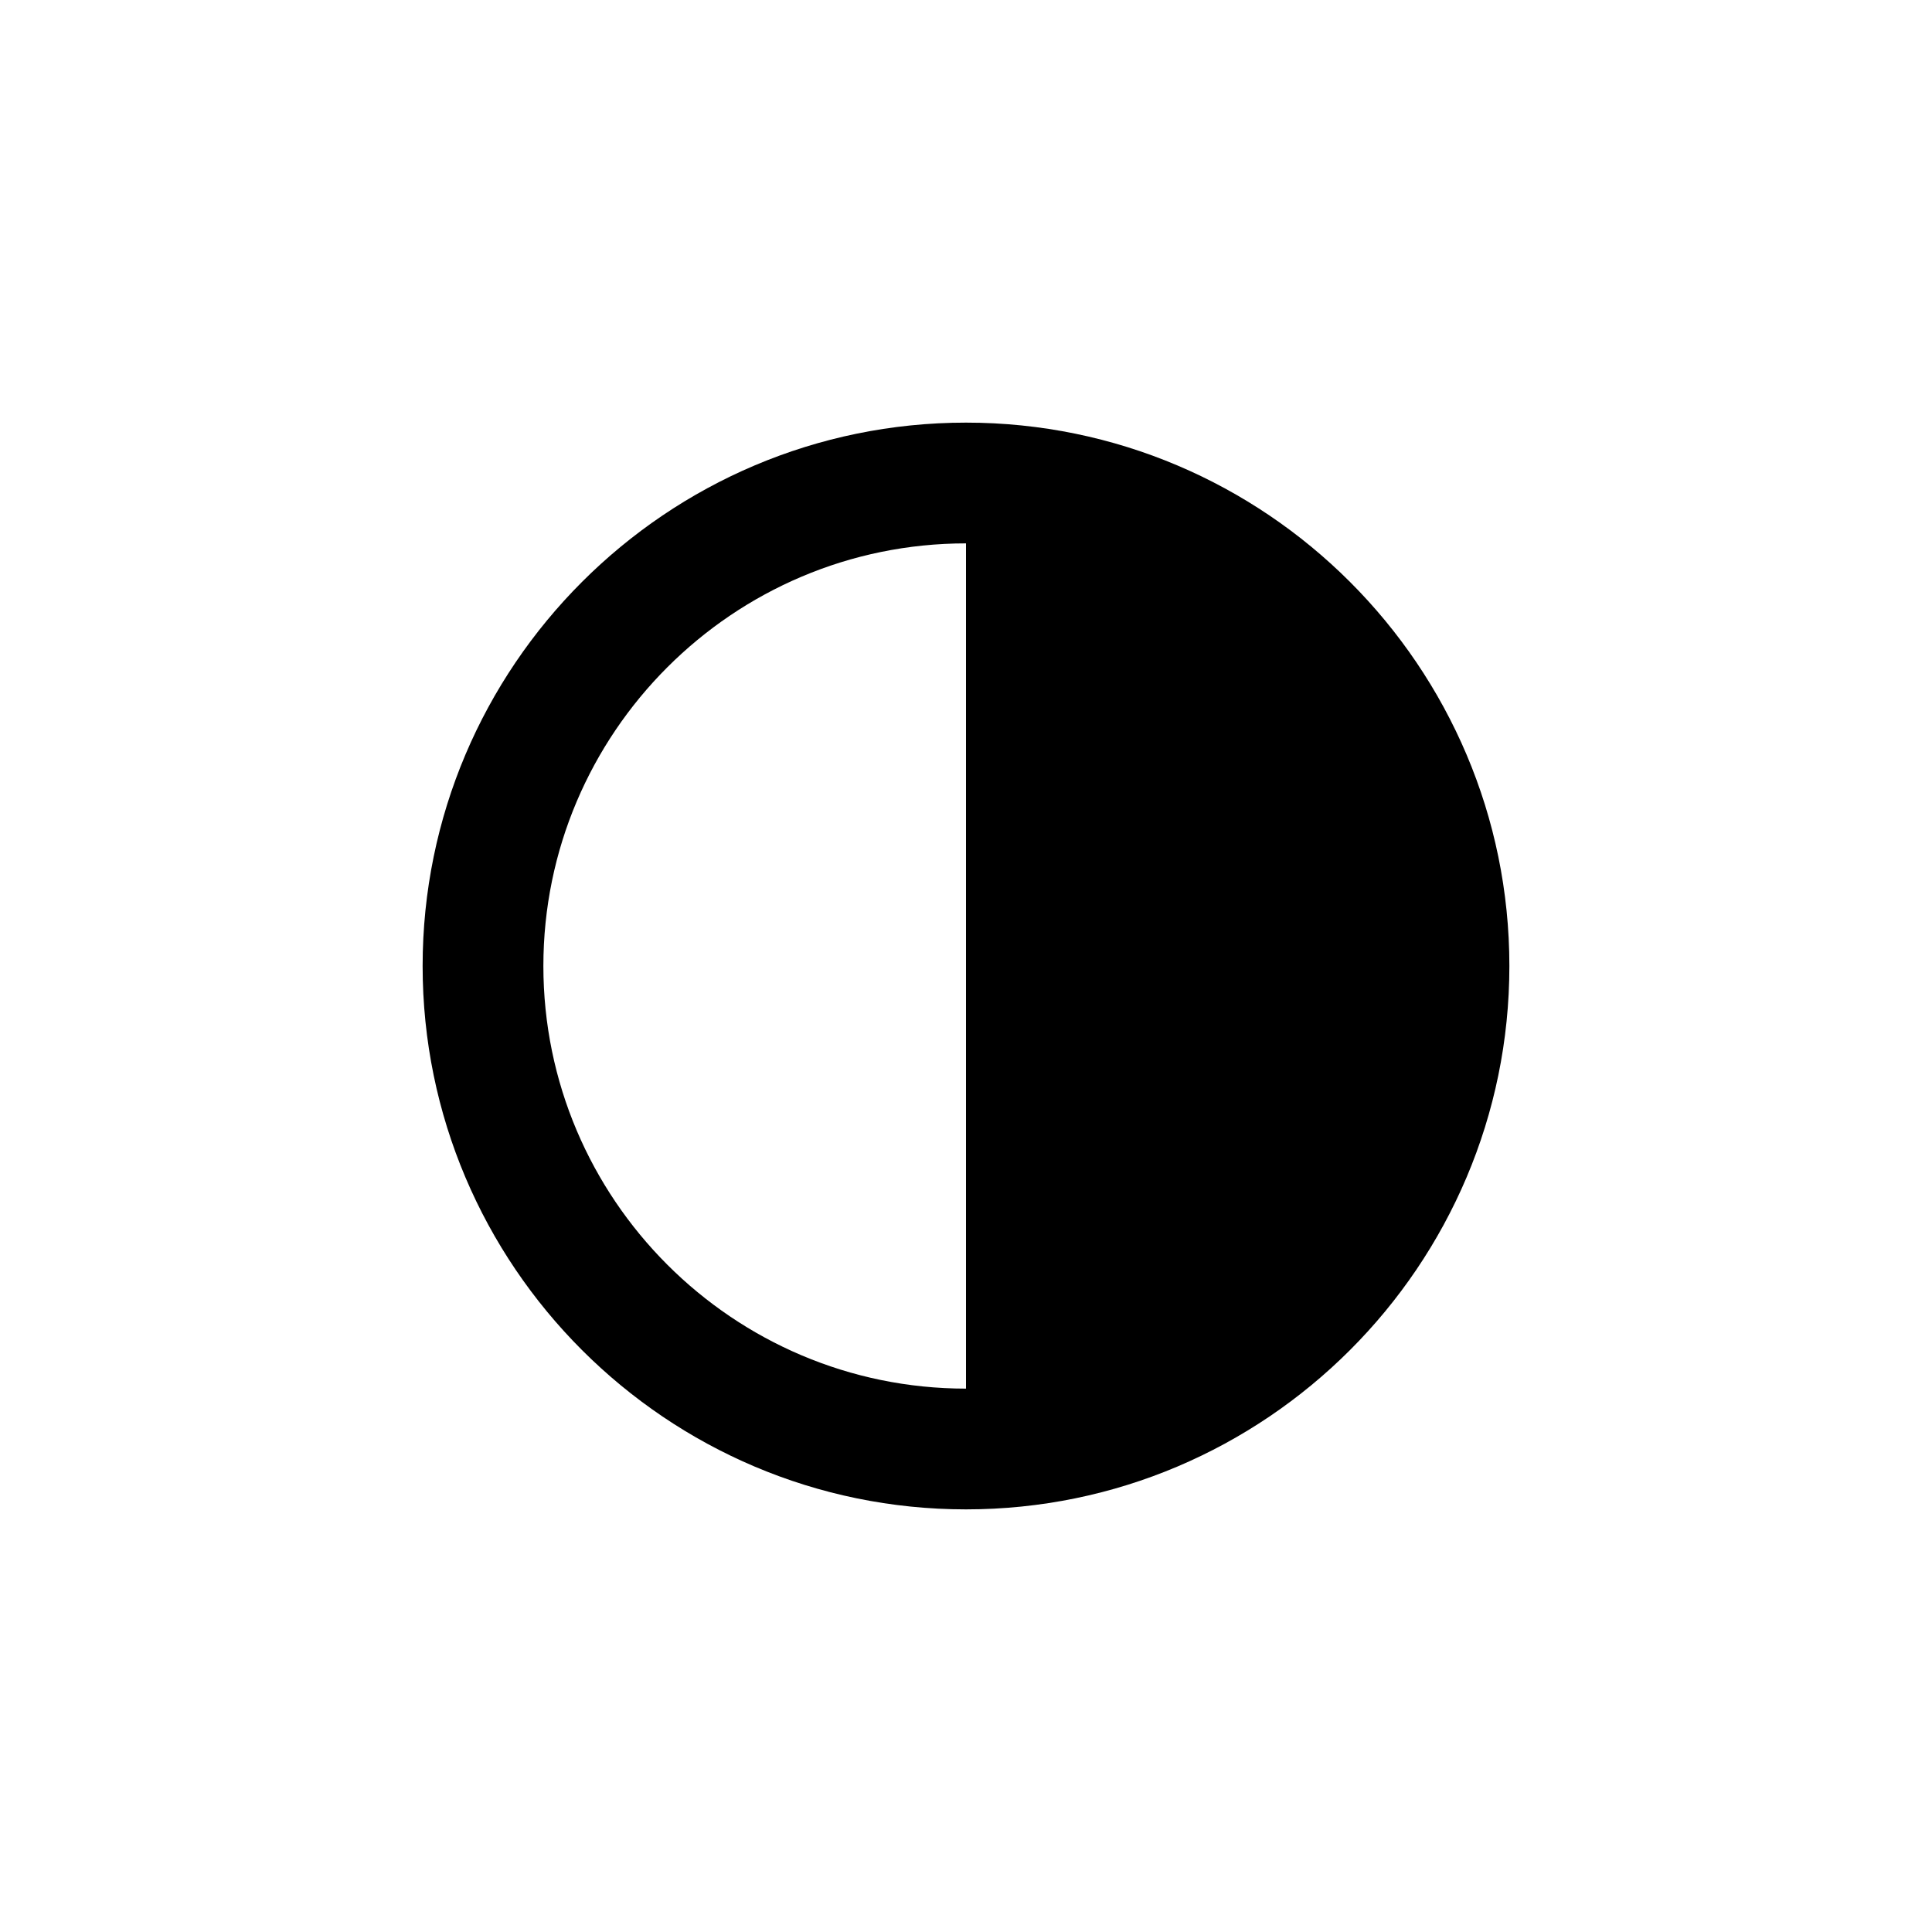
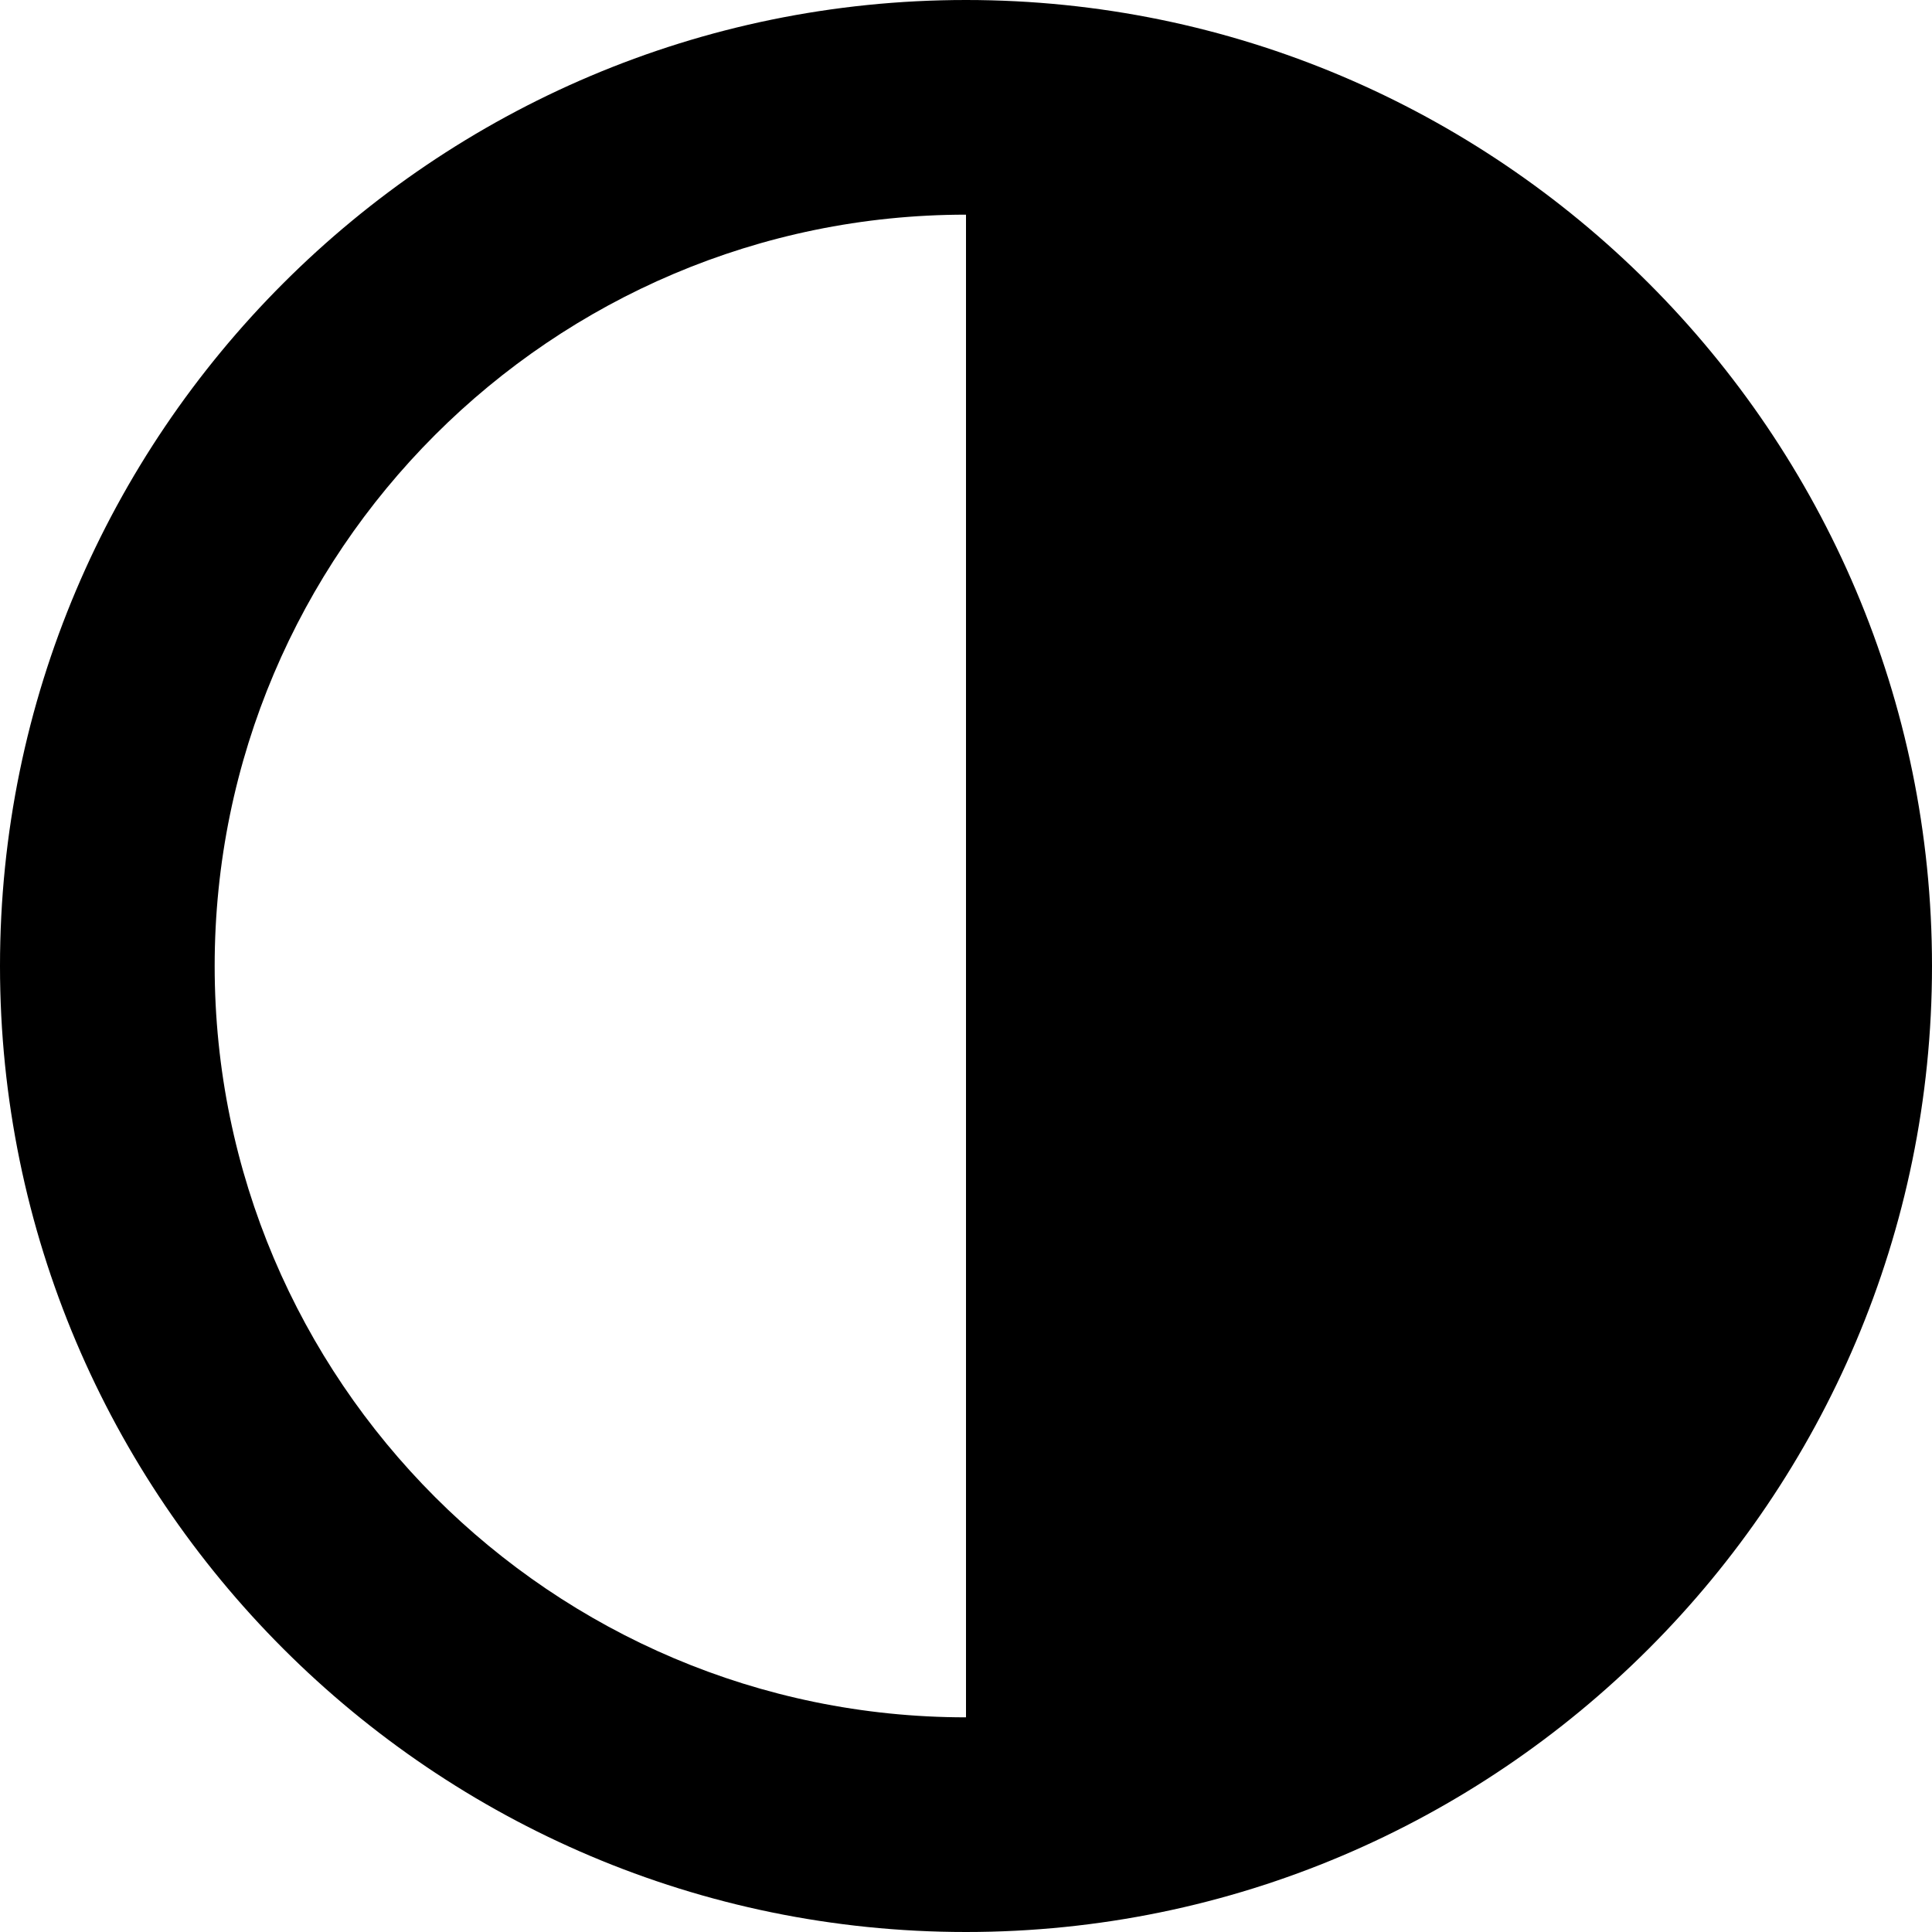
- <svg xmlns="http://www.w3.org/2000/svg" version="1.1" x="0px" y="0px" viewBox="0 0 28 28" style="enable-background:new 0 0 28 28;" xml:space="preserve">
-   <g id="adjust">
-     <path d="M14,6.125c-4.342,0-7.875,3.533-7.875,7.875c0,4.342,3.533,7.875,7.875,7.875c4.342,0,7.875-3.533,7.875-7.875   C21.875,9.658,18.342,6.125,14,6.125z M7.875,14c0-3.377,2.748-6.125,6.125-6.125h0v12.25h0C10.623,20.125,7.875,17.377,7.875,14z" />
-   </g>
-   <g id="Layer_1">
+ <svg xmlns="http://www.w3.org/2000/svg" version="1.1" width="512" height="512" viewBox="0 0 512 512">
+   <g id="icomoon-ignore">
</g>
+   <path d="M256 0c-141.149 0-256 114.85-256 256s114.85 256 256 256c141.149 0 256-114.851 256-256s-114.851-256-256-256zM56.889 256c0-109.779 89.332-199.111 199.111-199.111v0 398.222c-109.779 0-199.111-89.332-199.111-199.111z" />
</svg>
